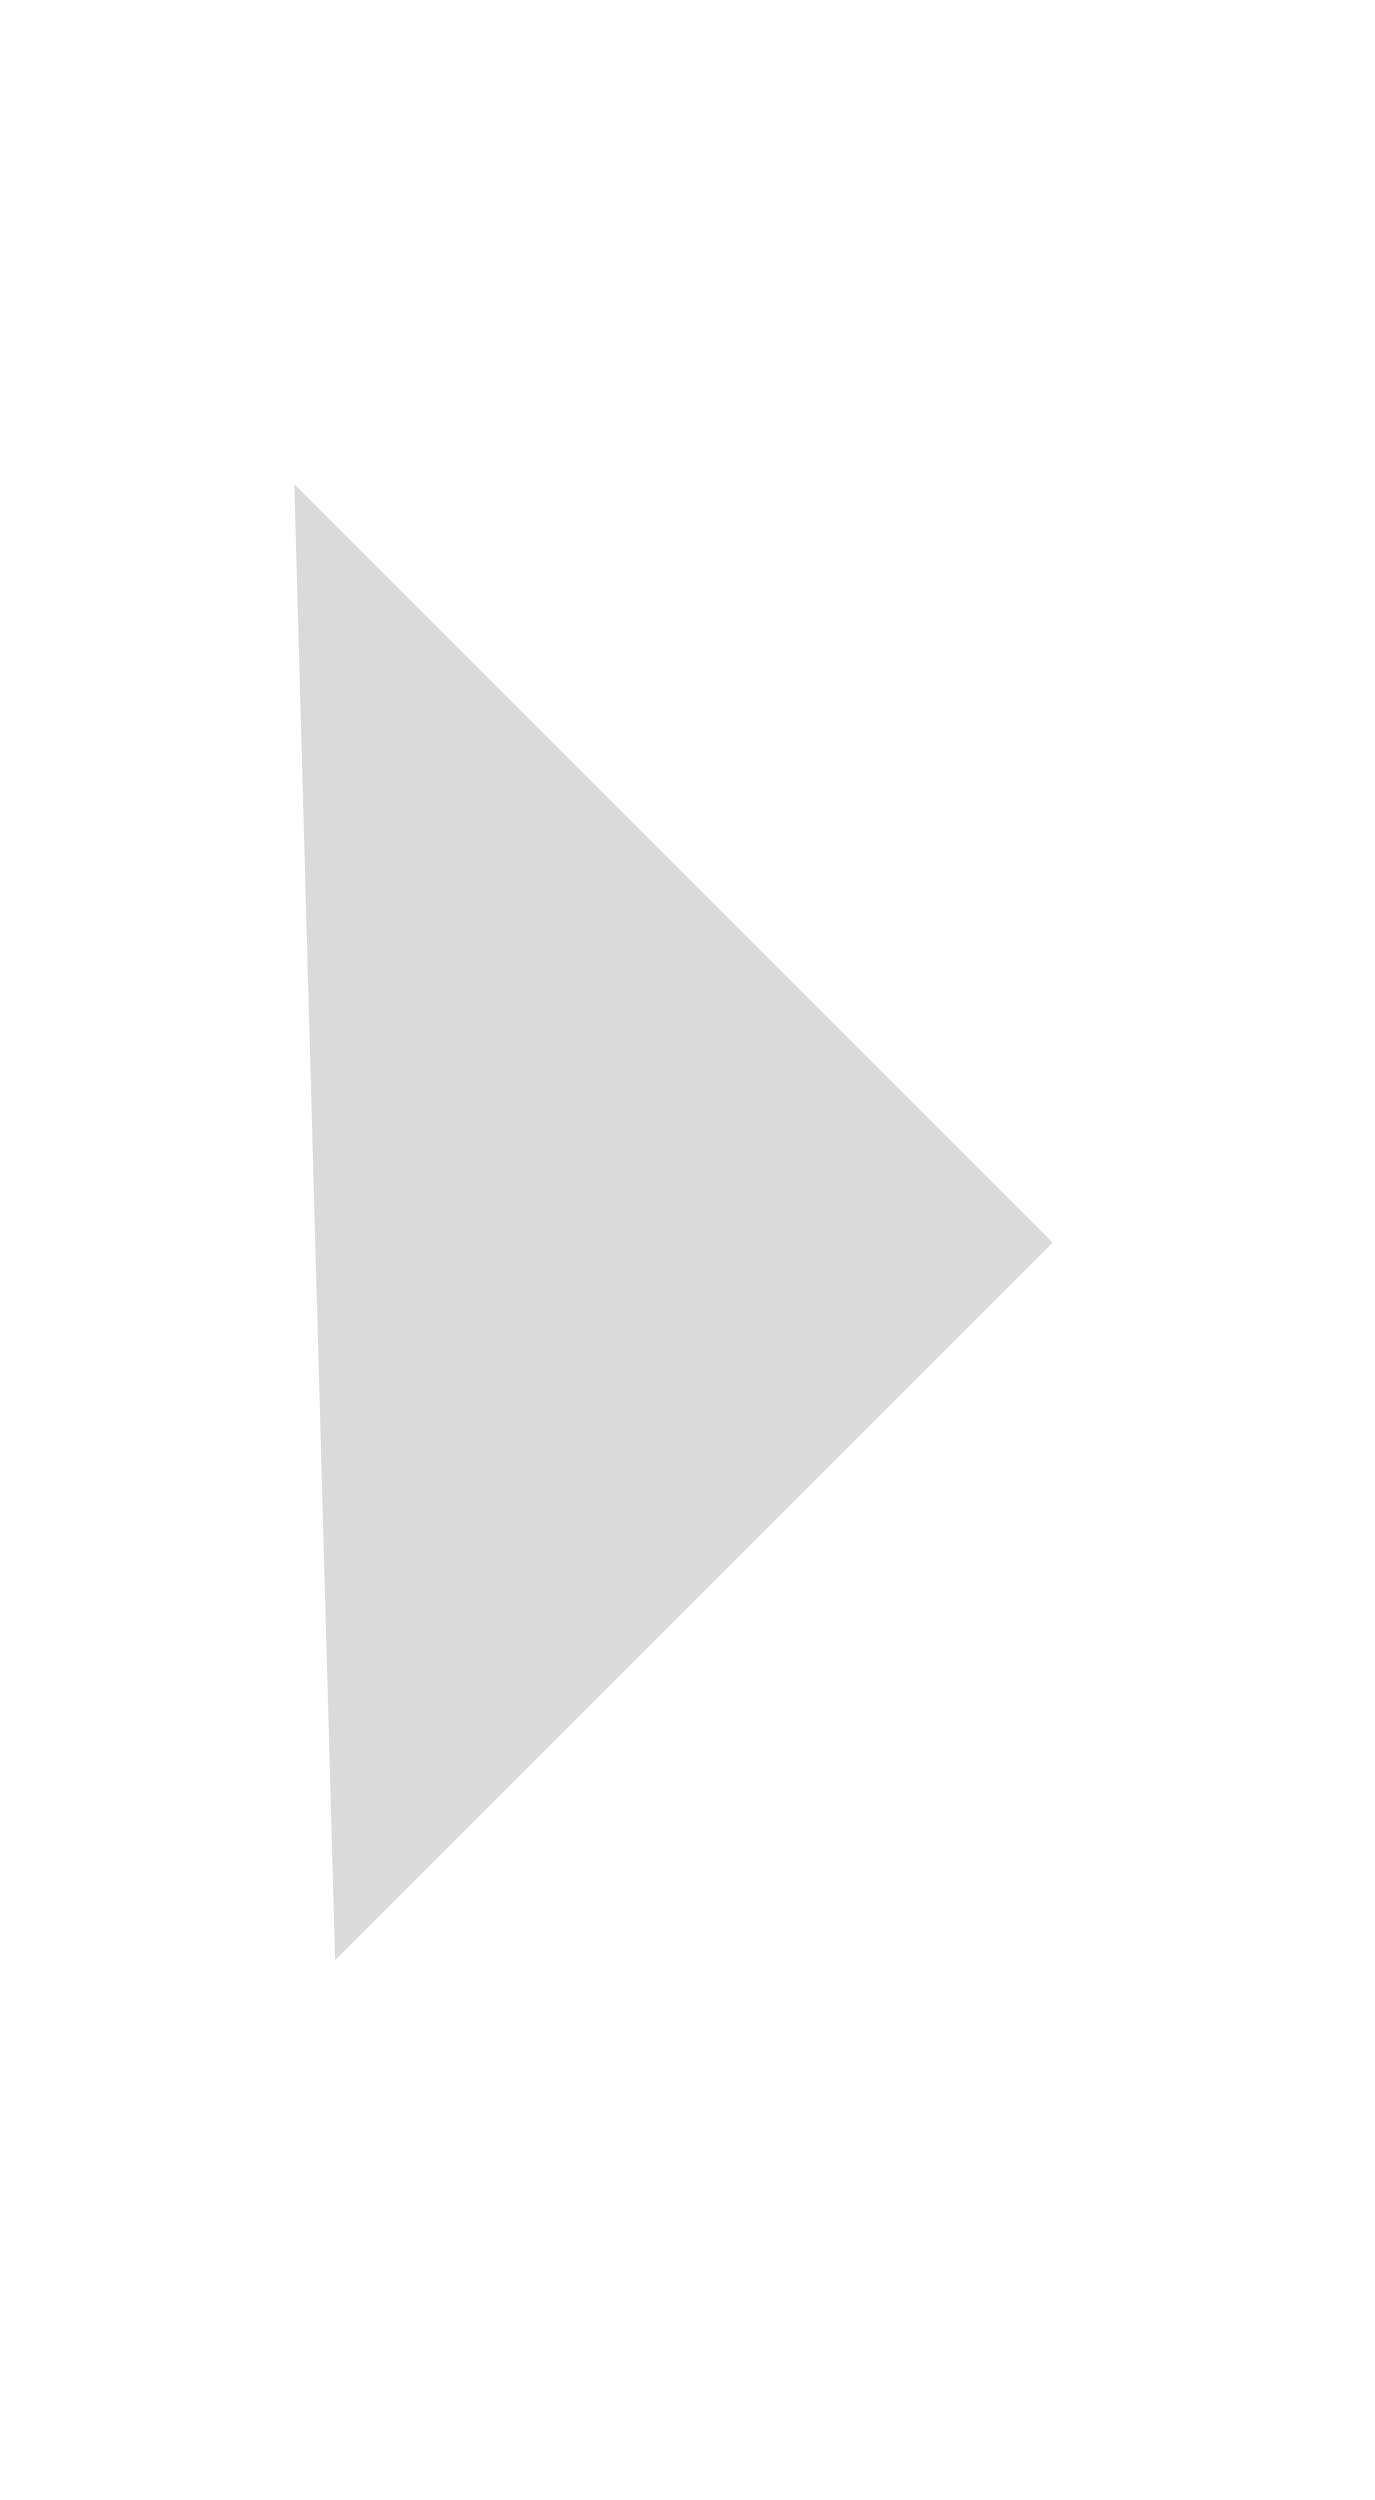
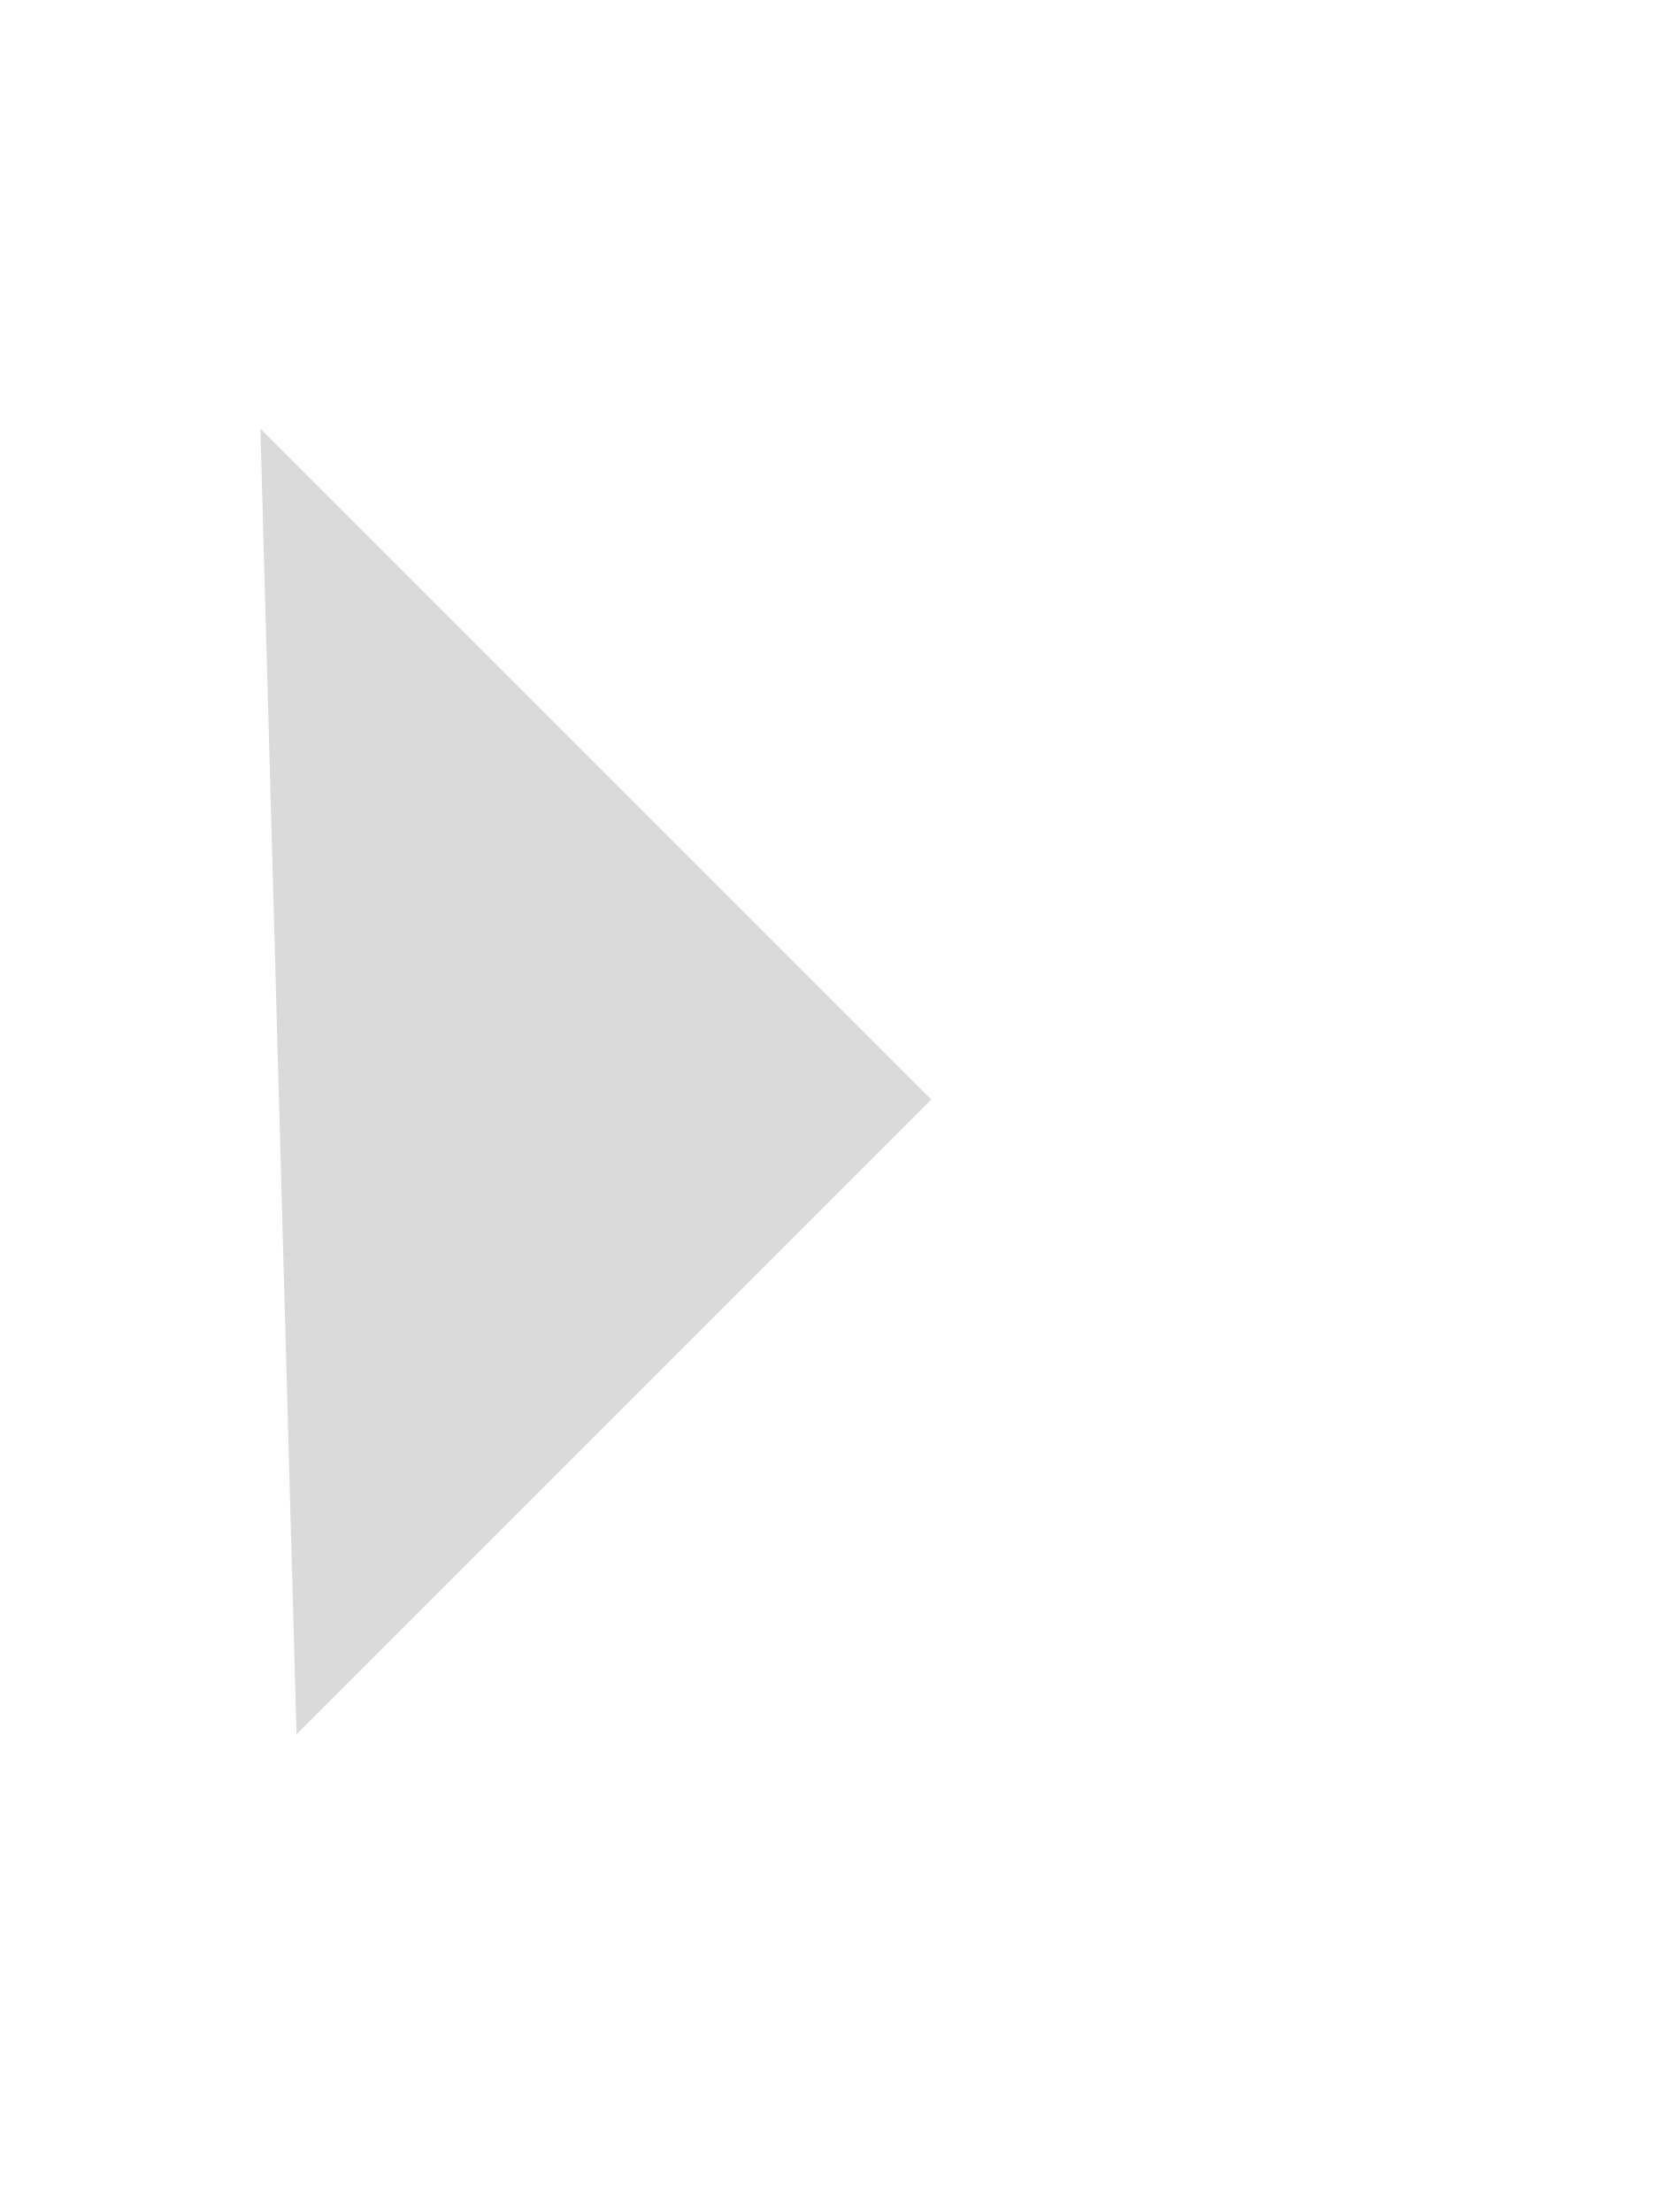
- <svg xmlns="http://www.w3.org/2000/svg" width="11px" height="20px" viewBox="0 0 11 20" version="1.1">
+ <svg xmlns="http://www.w3.org/2000/svg" width="15px" height="20px" viewBox="0 0 15 20" version="1.1">
  <description>Created with Sketch (http://www.bohemiancoding.com/sketch)</description>
  <defs />
  <g id="Page-1" stroke="none" stroke-width="1" fill="none" fill-rule="evenodd">
    <g id="Triangle" fill="#D2D1D2" opacity="0.8">
      <path d="M-1.772,5.719 L6.807,13.836 L6.807,5.719 L-1.772,5.719 Z" id="Rectangle-16-copy" transform="translate(2.517368, 9.777726) rotate(-315) translate(-2.517368, -9.777726) " />
    </g>
  </g>
</svg>
